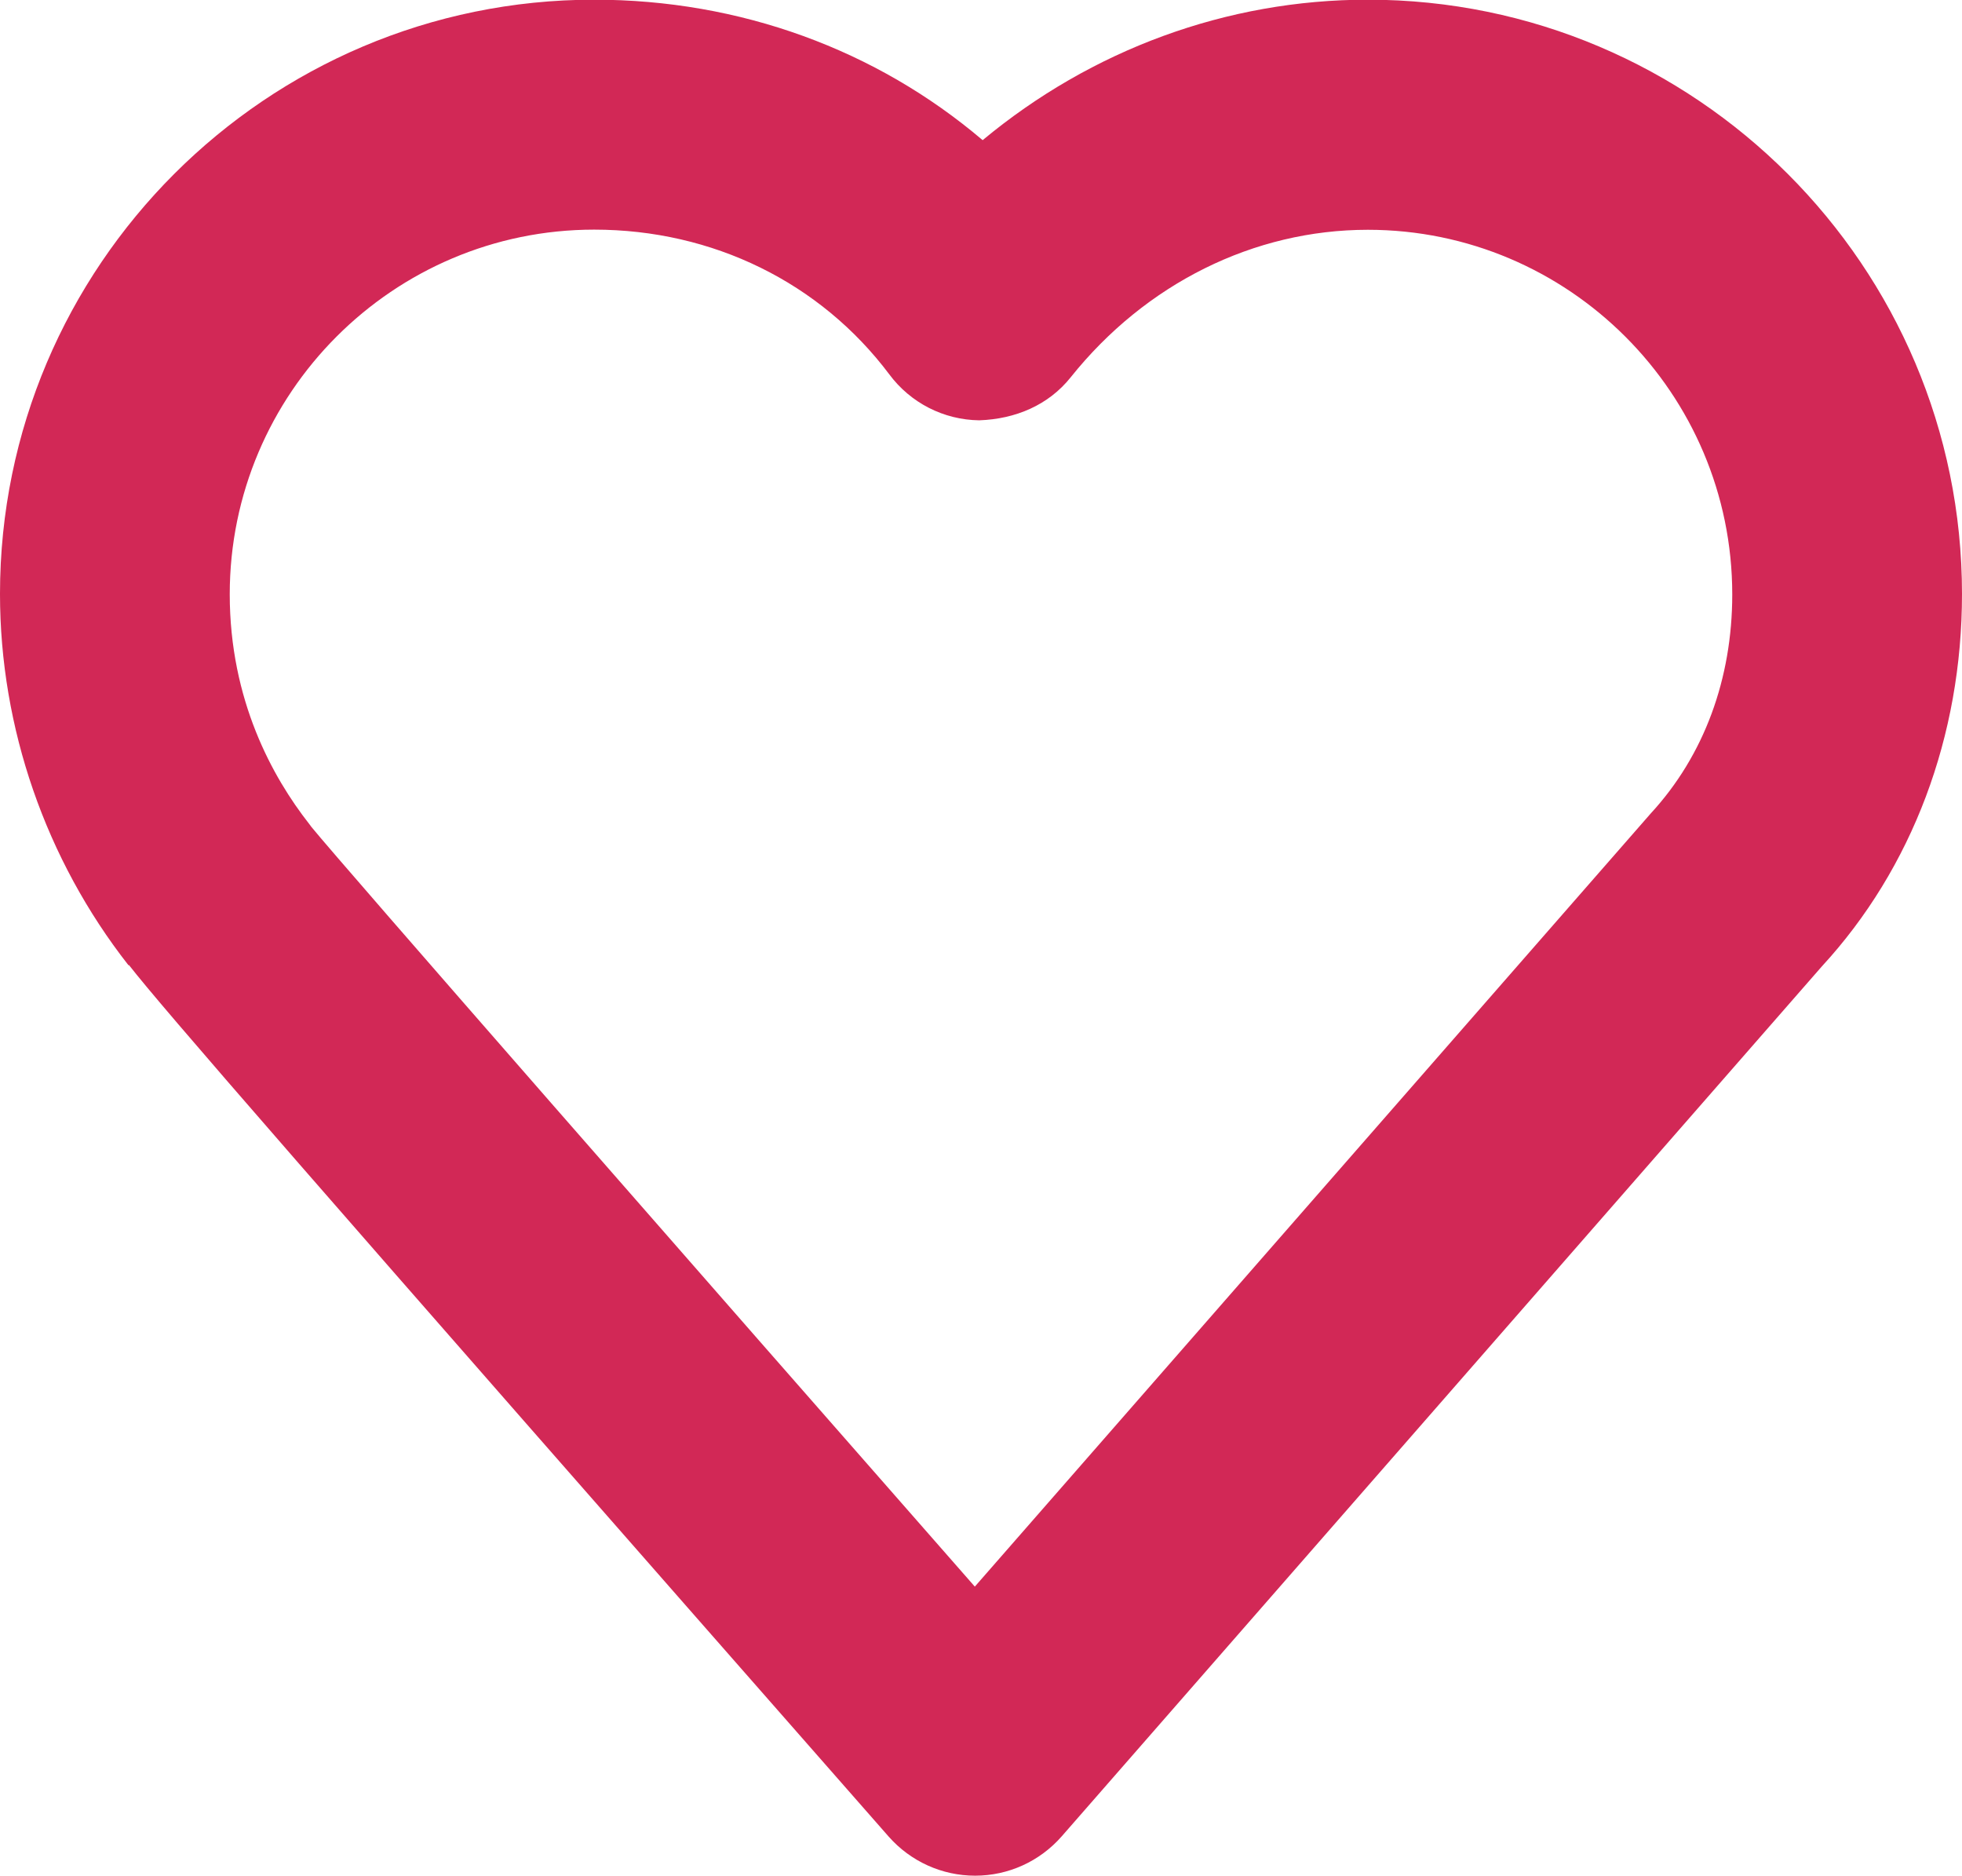
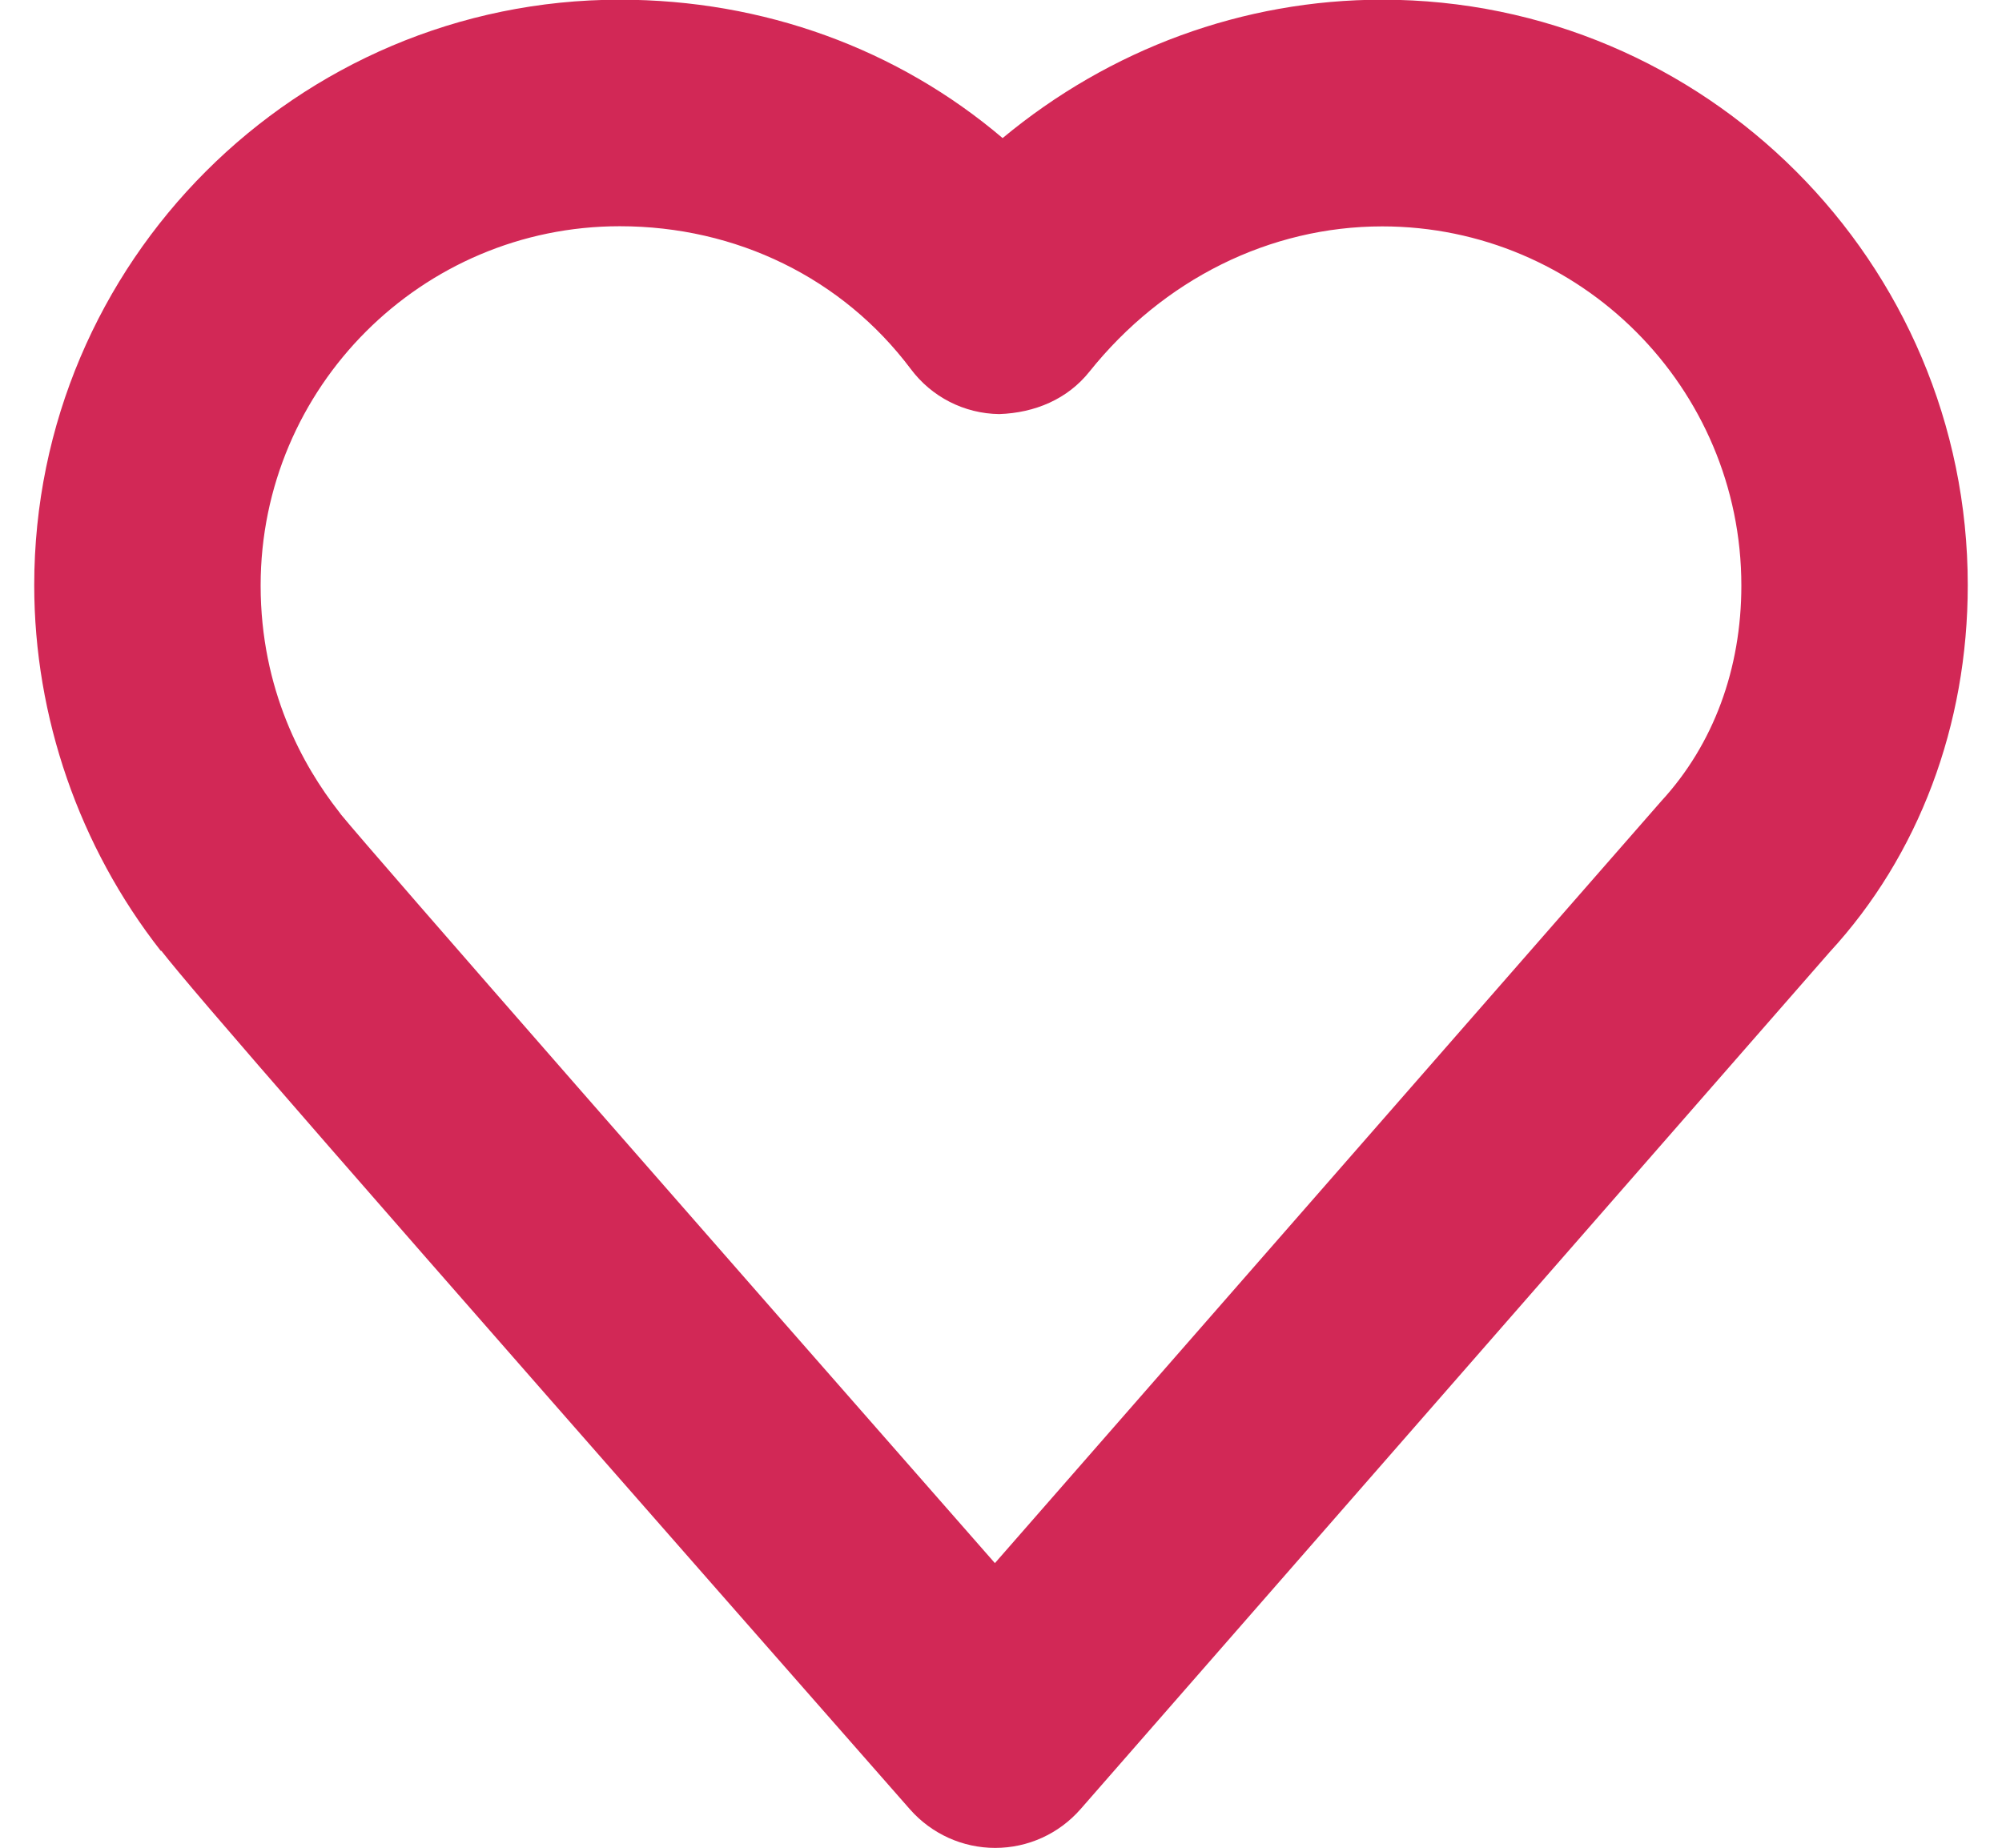
- <svg xmlns="http://www.w3.org/2000/svg" version="1.0" id="Layer_1" x="0px" y="0px" width="12.545" height="11.99" viewBox="521.939 473.064 12.545 11.99" enable-background="new 521.939 473.064 12.545 11.99" xml:space="preserve">
+ <svg xmlns="http://www.w3.org/2000/svg" version="1.0" id="Layer_1" x="0px" y="0px" width="13" height="12" viewBox="521.939 473.064 12.545 11.99" enable-background="new 521.939 473.064 12.545 11.99" xml:space="preserve">
  <g>
    <path fill="#d22856" d="M528.174,485.055c-0.212,0-0.412-0.091-0.552-0.249c-3.798-4.324-4.644-5.298-4.858-5.572l-0.004,0.0 c-0.529-0.675-0.821-1.518-0.821-2.373c0-2.095,1.704-3.799,3.799-3.799c0.934,0,1.804,0.32,2.484,0.898 c0.696-0.578,1.56-0.898,2.463-0.898c2.095,0,3.799,1.704,3.799,3.799c0,0.909-0.318,1.754-0.896,2.381l-4.86,5.561 C528.587,484.964,528.386,485.055,528.174,485.055L528.174,485.055z M523.929,478.349c0.208,0.255,2.471,2.839,4.243,4.858 l4.323-4.944c0.34-0.369,0.52-0.86,0.52-1.399c0-1.285-1.045-2.331-2.33-2.331c-0.729,0-1.421,0.344-1.9,0.943 c-0.142,0.178-0.353,0.267-0.585,0.275c-0.227-0.003-0.439-0.111-0.575-0.294c-0.441-0.587-1.129-0.925-1.887-0.925 c-1.285,0-2.33,1.046-2.33,2.331c0,0.678,0.275,1.171,0.507,1.467C523.919,478.336,523.925,478.342,523.929,478.349z" />
  </g>
</svg>
